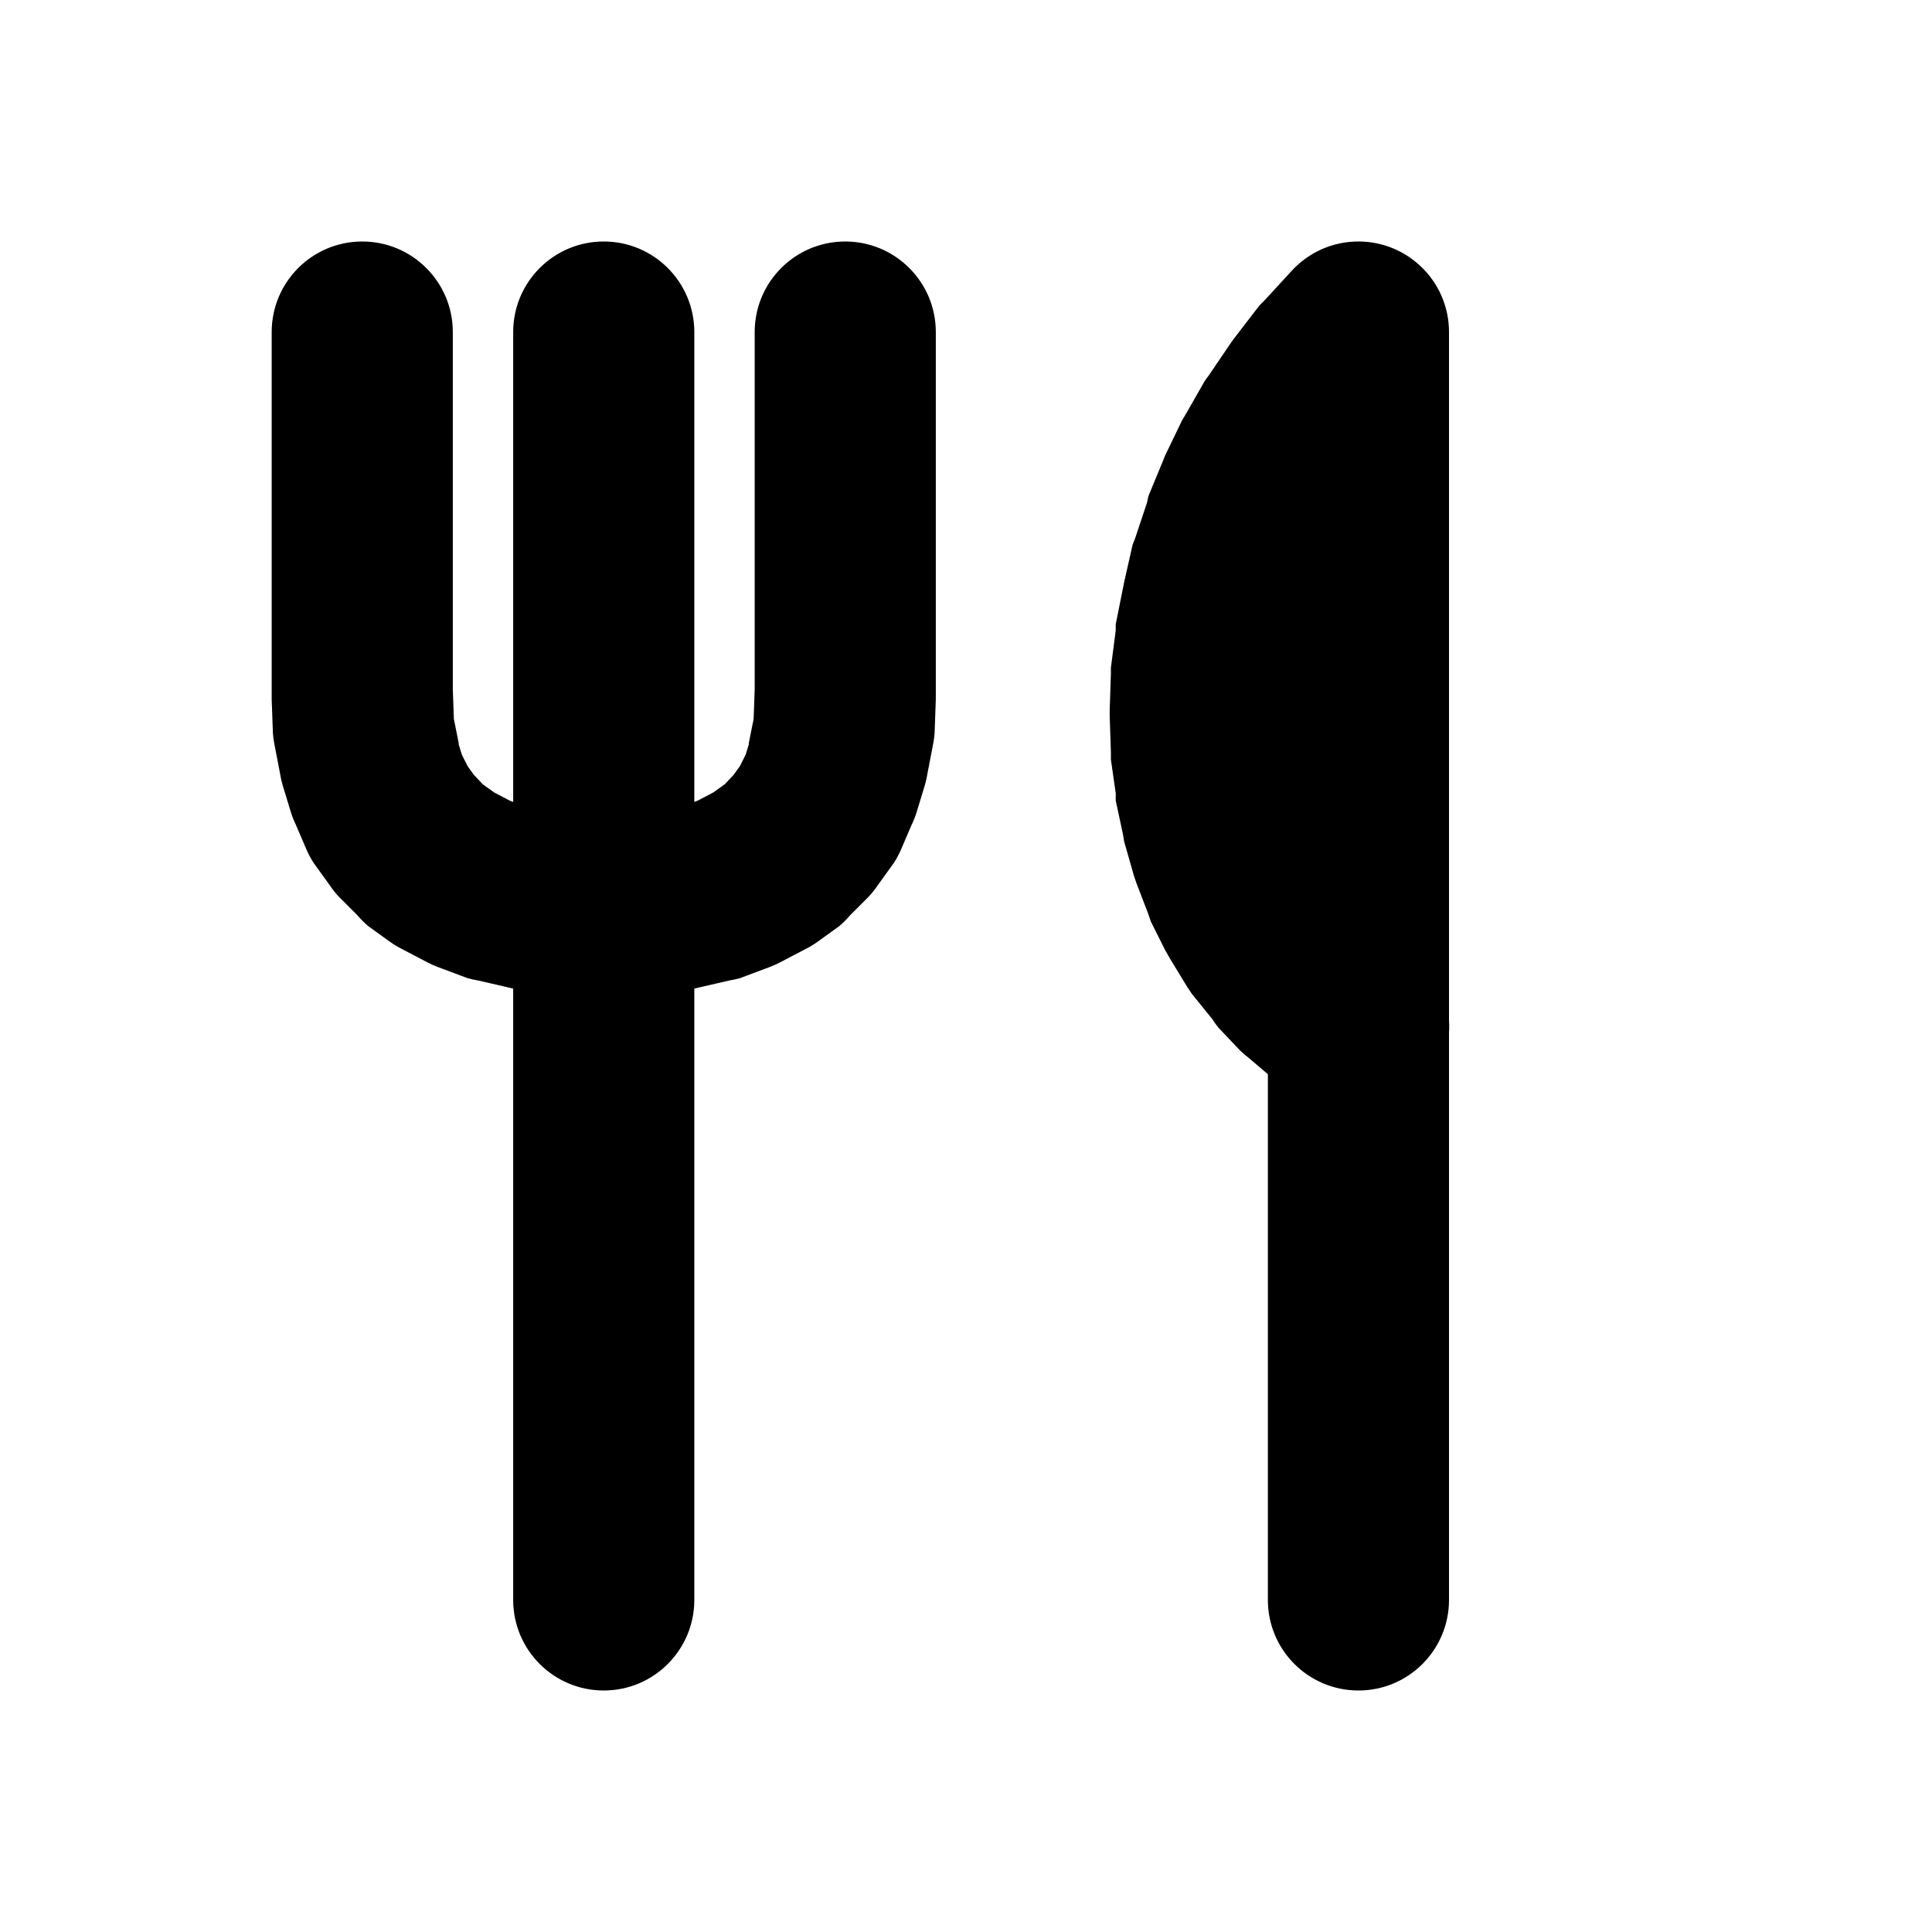
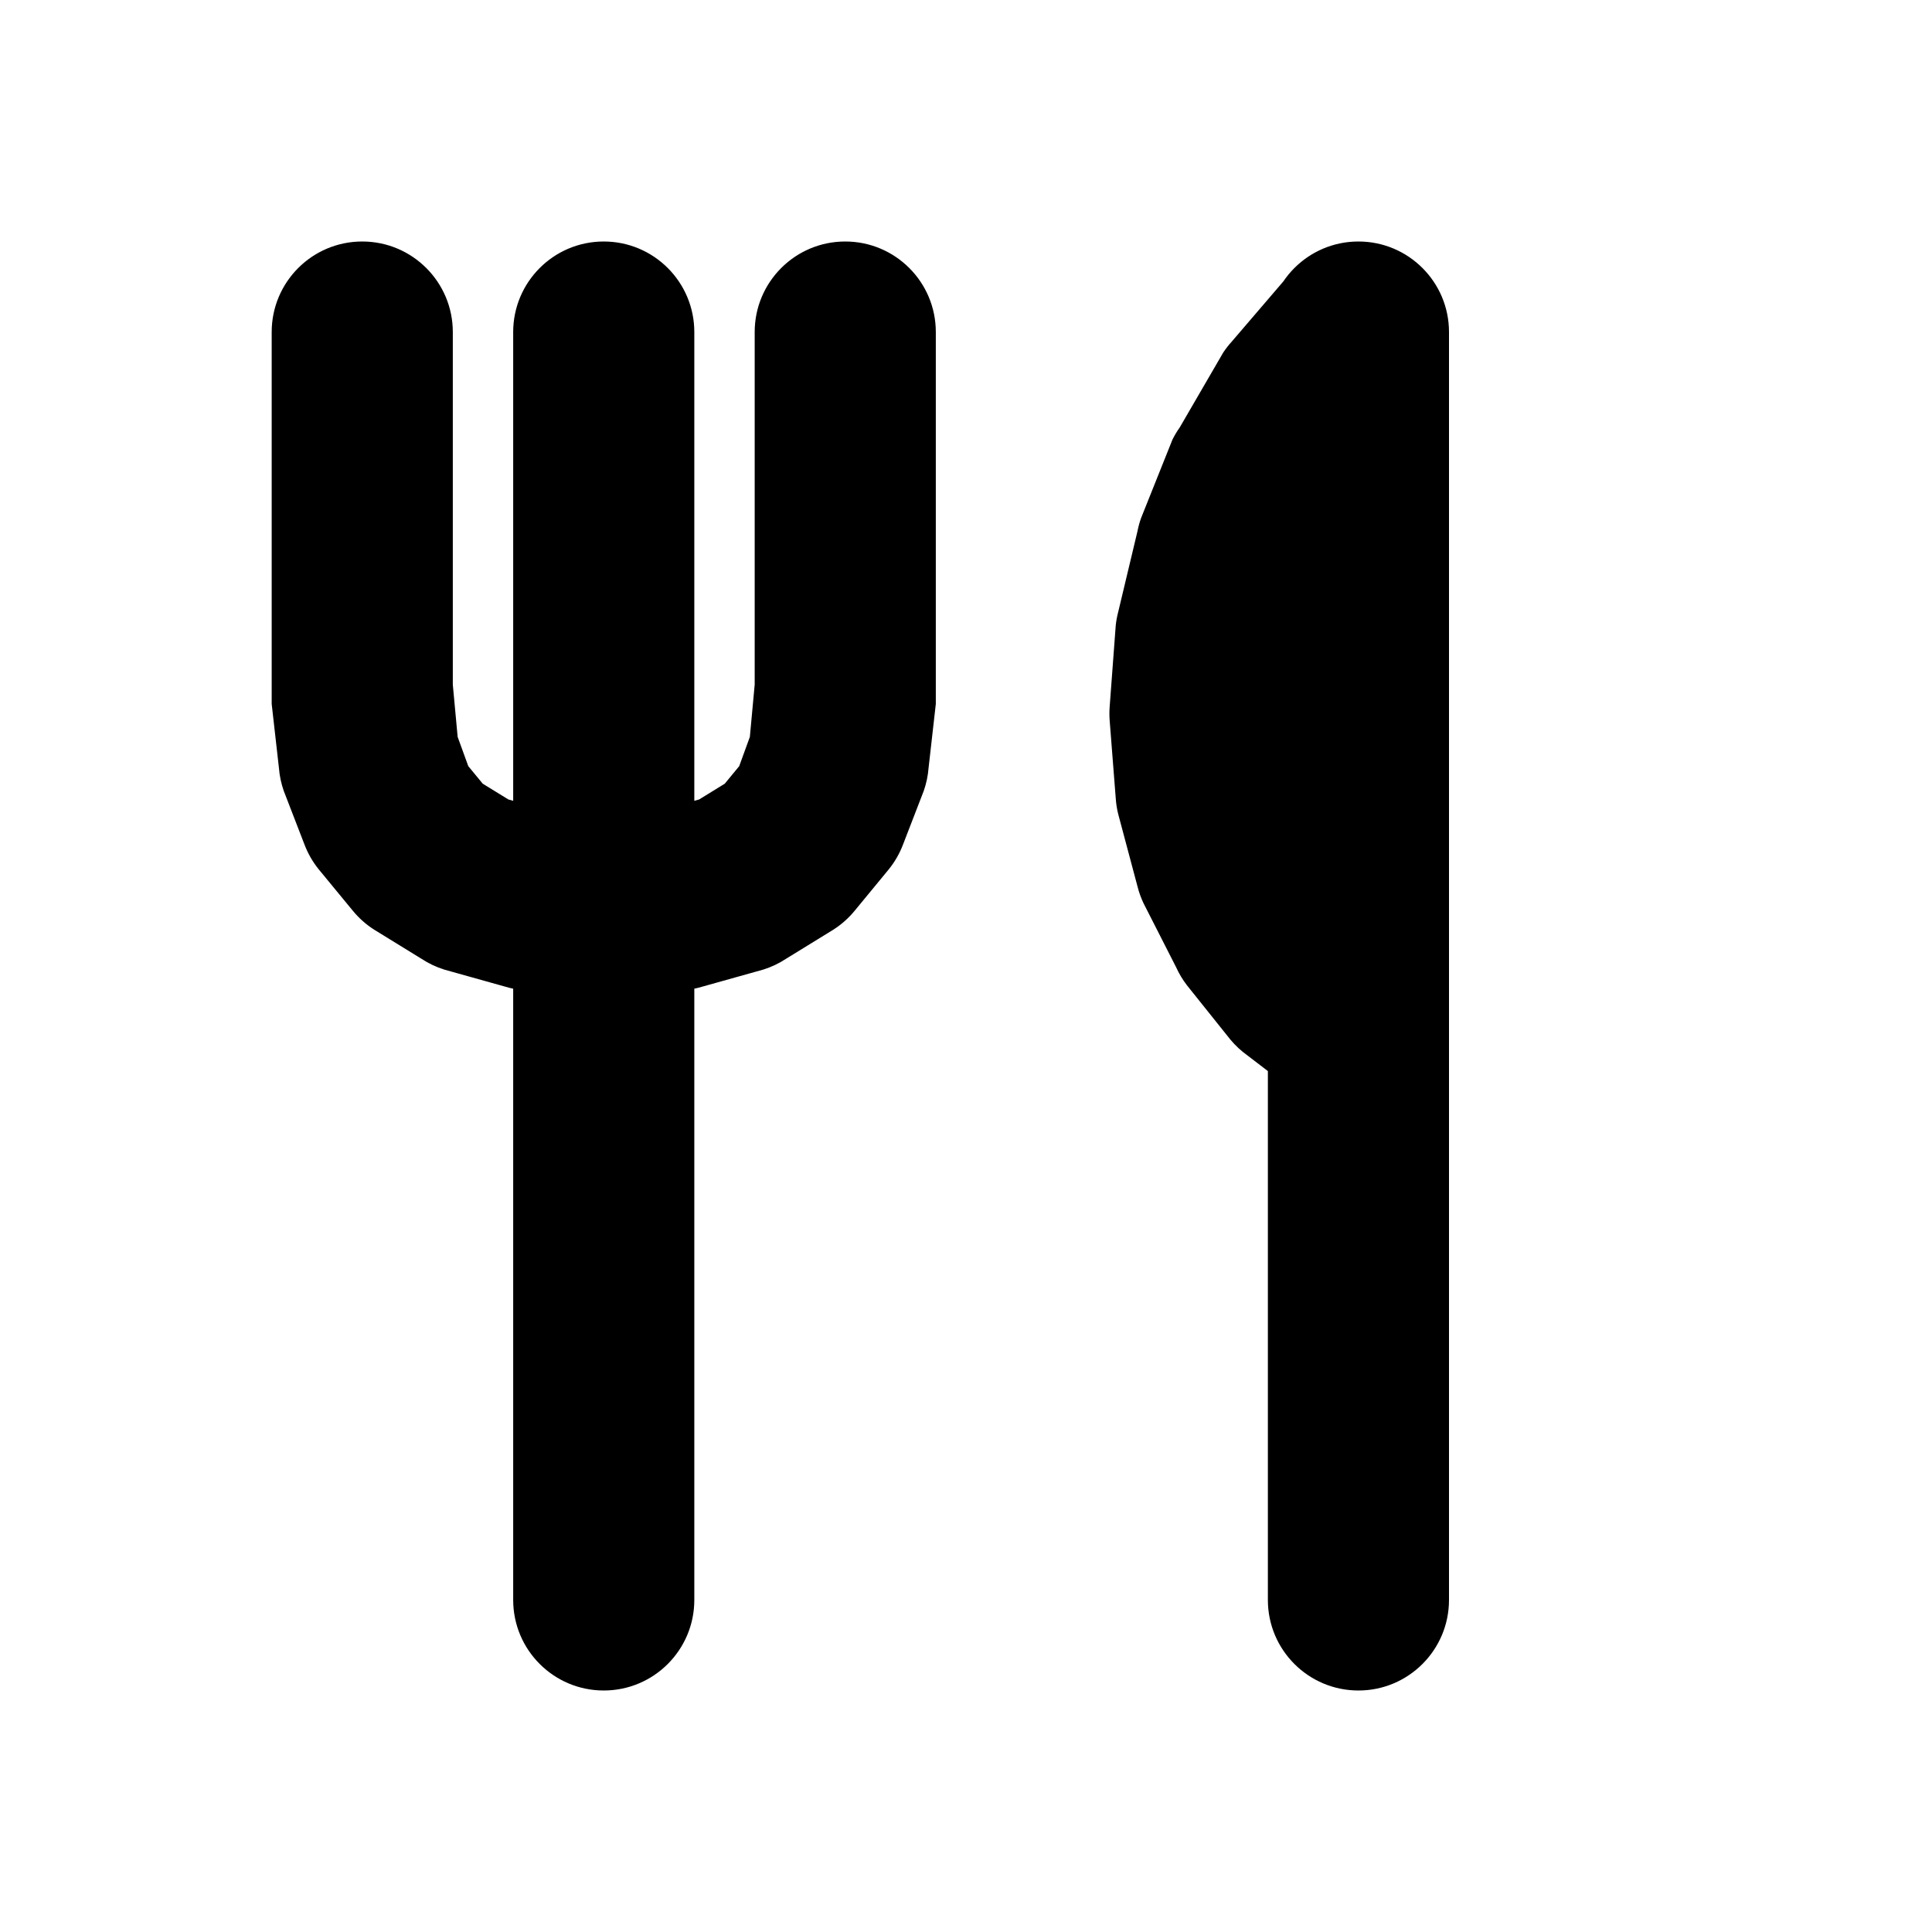
<svg xmlns="http://www.w3.org/2000/svg" viewBox="0 0 16 16">
-   <path d="M5.75 2.75L5.75 13.25A0.75 0.75 0 0 1 4.25 13.25L4.25 2.75A0.75 0.75 0 0 1 5.75 2.75ZM3.75 2.75L3.75 5.75L3.75 5.71L3.76 5.99L3.01 6.03L3.75 5.91L3.8 6.16L3.06 6.28L3.77 6.07L3.84 6.3L3.13 6.52L3.8 6.2L3.9 6.4L3.22 6.72L3.84 6.3L3.97 6.48L3.35 6.9L3.89 6.38L4.04 6.54L3.5 7.06L3.95 6.46L4.13 6.59L3.68 7.2L4.03 6.53L4.24 6.64L3.89 7.31L4.14 6.6L4.38 6.69L4.13 7.39L4.29 6.66L4.56 6.72L4.48 6.71L4.77 6.74L4.71 6.74L5.03 6.75L4.97 6.75L5.29 6.74L5.23 6.74L5.52 6.71L5.44 6.72L5.71 6.66L5.88 7.39L5.62 6.69L5.86 6.6L6.11 7.31L5.76 6.64L5.97 6.53L6.32 7.2L5.87 6.59L6.05 6.46L6.5 7.06L5.96 6.54L6.11 6.38L6.65 6.9L6.03 6.48L6.16 6.3L6.78 6.72L6.1 6.4L6.2 6.2L6.88 6.52L6.16 6.3L6.23 6.07L6.94 6.28L6.2 6.16L6.25 5.91L6.99 6.03L6.24 5.99L6.25 5.71L6.25 5.75L6.25 2.75A0.75 0.75 0 0 1 7.75 2.75L7.75 5.75L7.75 5.79L7.74 6.07A0.75 0.75 0 0 1 7.73 6.15L7.68 6.41A0.75 0.75 0 0 1 7.66 6.5L7.59 6.73A0.75 0.75 0 0 1 7.55 6.83L7.46 7.04A0.75 0.75 0 0 1 7.4 7.15L7.27 7.33A0.75 0.75 0 0 1 7.19 7.43L7.04 7.58A0.75 0.75 0 0 1 6.95 7.67L6.77 7.8A0.75 0.75 0 0 1 6.67 7.86L6.46 7.97A0.75 0.75 0 0 1 6.37 8.01L6.13 8.1A0.75 0.75 0 0 1 6.04 8.12L5.78 8.18L5.7 8.2L5.41 8.23L5.35 8.24L5.03 8.25L4.97 8.25L4.65 8.24L4.59 8.23L4.3 8.2L4.22 8.18L3.96 8.12A0.75 0.75 0 0 1 3.87 8.1L3.63 8.01A0.75 0.75 0 0 1 3.54 7.97L3.33 7.86A0.75 0.75 0 0 1 3.23 7.8L3.05 7.67A0.75 0.75 0 0 1 2.96 7.58L2.81 7.43A0.75 0.75 0 0 1 2.73 7.33L2.6 7.15A0.75 0.75 0 0 1 2.54 7.04L2.45 6.83A0.75 0.75 0 0 1 2.41 6.73L2.34 6.5A0.75 0.75 0 0 1 2.32 6.41L2.27 6.15A0.75 0.75 0 0 1 2.26 6.07L2.25 5.79L2.25 5.75L2.25 2.75A0.75 0.75 0 0 1 3.75 2.75ZM11.8 3.26L11.57 3.51L11.61 3.46L11.4 3.72L11.44 3.68L11.25 3.95L11.28 3.9L11.12 4.18L11.14 4.14L11 4.43L11.02 4.38L10.9 4.68L10.92 4.63L10.82 4.93L10.84 4.88L10.76 5.18L10.77 5.13L10.72 5.43L10.73 5.38L10.69 5.69L10.7 5.63L10.69 5.93L10.69 5.88L10.7 6.17L10.69 6.12L10.73 6.41L10.72 6.35L10.77 6.63L10.76 6.57L10.83 6.84L10.81 6.78L10.91 7.04L10.88 6.97L11 7.22L10.97 7.15L11.11 7.38L11.06 7.32L11.23 7.53L10.63 7.99L11.17 7.47L11.36 7.66L10.82 8.18L11.3 7.6L11.5 7.77L11.02 8.35L11.43 7.72L11.66 7.87A0.75 0.75 0 0 1 10.84 9.13L10.61 8.98A0.75 0.75 0 0 1 10.54 8.93L10.34 8.76A0.75 0.75 0 0 1 10.27 8.7L10.09 8.51A0.75 0.75 0 0 1 10.04 8.44L9.87 8.23L9.83 8.17L9.69 7.94L9.65 7.87L9.53 7.63L9.51 7.57L9.41 7.31L9.39 7.25L9.31 6.97L9.3 6.91L9.24 6.63L9.24 6.57L9.2 6.29L9.2 6.23L9.19 5.93L9.19 5.88L9.2 5.58L9.2 5.53L9.24 5.22L9.24 5.17L9.3 4.87L9.31 4.82L9.38 4.51L9.4 4.46L9.5 4.16L9.51 4.11L9.63 3.82L9.65 3.77L9.79 3.48L9.82 3.43L9.98 3.15L10.01 3.11L10.2 2.83L10.23 2.79L10.43 2.53L10.47 2.49L10.7 2.24A0.75 0.75 0 0 1 11.8 3.26ZM12 2.75L12 13.25A0.75 0.75 0 0 1 10.5 13.25L10.5 2.75A0.75 0.75 0 0 1 12 2.75Z" />
+   <path d="M5.75 2.75L5.75 13.25A0.75 0.75 0 0 1 4.25 13.25L4.25 2.75A0.75 0.75 0 0 1 5.75 2.75ZM3.75 2.75L3.75 5.75L3.75 5.67L3.8 6.21L3.06 6.28L3.76 6.02L3.92 6.46L3.22 6.72L3.8 6.25L4.08 6.59L3.5 7.06L3.9 6.43L4.29 6.67L3.89 7.31L4.1 6.59L4.6 6.73L4.39 7.45L4.45 6.7L5.06 6.75L5 7.5L4.94 6.75L5.55 6.7L5.61 7.45L5.4 6.73L5.9 6.59L6.11 7.31L5.71 6.67L6.1 6.43L6.5 7.06L5.92 6.59L6.2 6.25L6.78 6.72L6.08 6.46L6.24 6.02L6.94 6.28L6.2 6.21L6.25 5.67L6.25 5.75L6.25 2.75A0.75 0.75 0 0 1 7.75 2.75L7.75 5.75L7.75 5.83L7.69 6.36A0.75 0.75 0 0 1 7.65 6.55L7.48 6.99A0.75 0.75 0 0 1 7.36 7.2L7.08 7.54A0.75 0.75 0 0 1 6.9 7.7L6.51 7.94A0.75 0.75 0 0 1 6.32 8.03L5.82 8.17A0.75 0.75 0 0 1 5.67 8.2L5.06 8.25A0.75 0.75 0 0 1 4.94 8.25L4.33 8.2A0.75 0.75 0 0 1 4.18 8.17L3.68 8.03A0.75 0.75 0 0 1 3.49 7.94L3.1 7.7A0.75 0.75 0 0 1 2.92 7.54L2.64 7.2A0.75 0.75 0 0 1 2.52 6.99L2.35 6.55A0.75 0.75 0 0 1 2.31 6.36L2.25 5.83L2.25 5.75L2.25 2.75A0.75 0.75 0 0 1 3.75 2.75ZM11.82 3.23L11.35 3.79L10.78 3.31L11.42 3.69L11.05 4.31L10.41 3.92L11.11 4.2L10.84 4.86L10.15 4.57L10.88 4.75L10.72 5.41L9.99 5.24L10.74 5.3L10.69 5.97L9.94 5.91L10.69 5.85L10.74 6.49L9.99 6.55L10.72 6.36L10.87 6.96L10.15 7.15L10.82 6.82L11.08 7.36L10.41 7.69L10.99 7.22L11.36 7.67L10.78 8.14L11.23 7.54L11.7 7.9A0.75 0.75 0 0 1 10.8 9.1L10.33 8.74A0.75 0.75 0 0 1 10.19 8.61L9.83 8.16A0.75 0.75 0 0 1 9.74 8.01L9.47 7.48A0.75 0.75 0 0 1 9.42 7.34L9.26 6.74A0.75 0.75 0 0 1 9.24 6.61L9.19 5.97A0.75 0.75 0 0 1 9.19 5.85L9.24 5.18A0.75 0.75 0 0 1 9.26 5.07L9.42 4.4A0.75 0.75 0 0 1 9.45 4.29L9.71 3.64A0.75 0.75 0 0 1 9.77 3.54L10.13 2.92A0.75 0.75 0 0 1 10.2 2.83L10.68 2.27A0.75 0.75 0 0 1 11.82 3.23ZM12 2.75L12 13.25A0.75 0.75 0 0 1 10.5 13.25L10.5 2.75A0.75 0.75 0 0 1 12 2.75Z" />
</svg>
